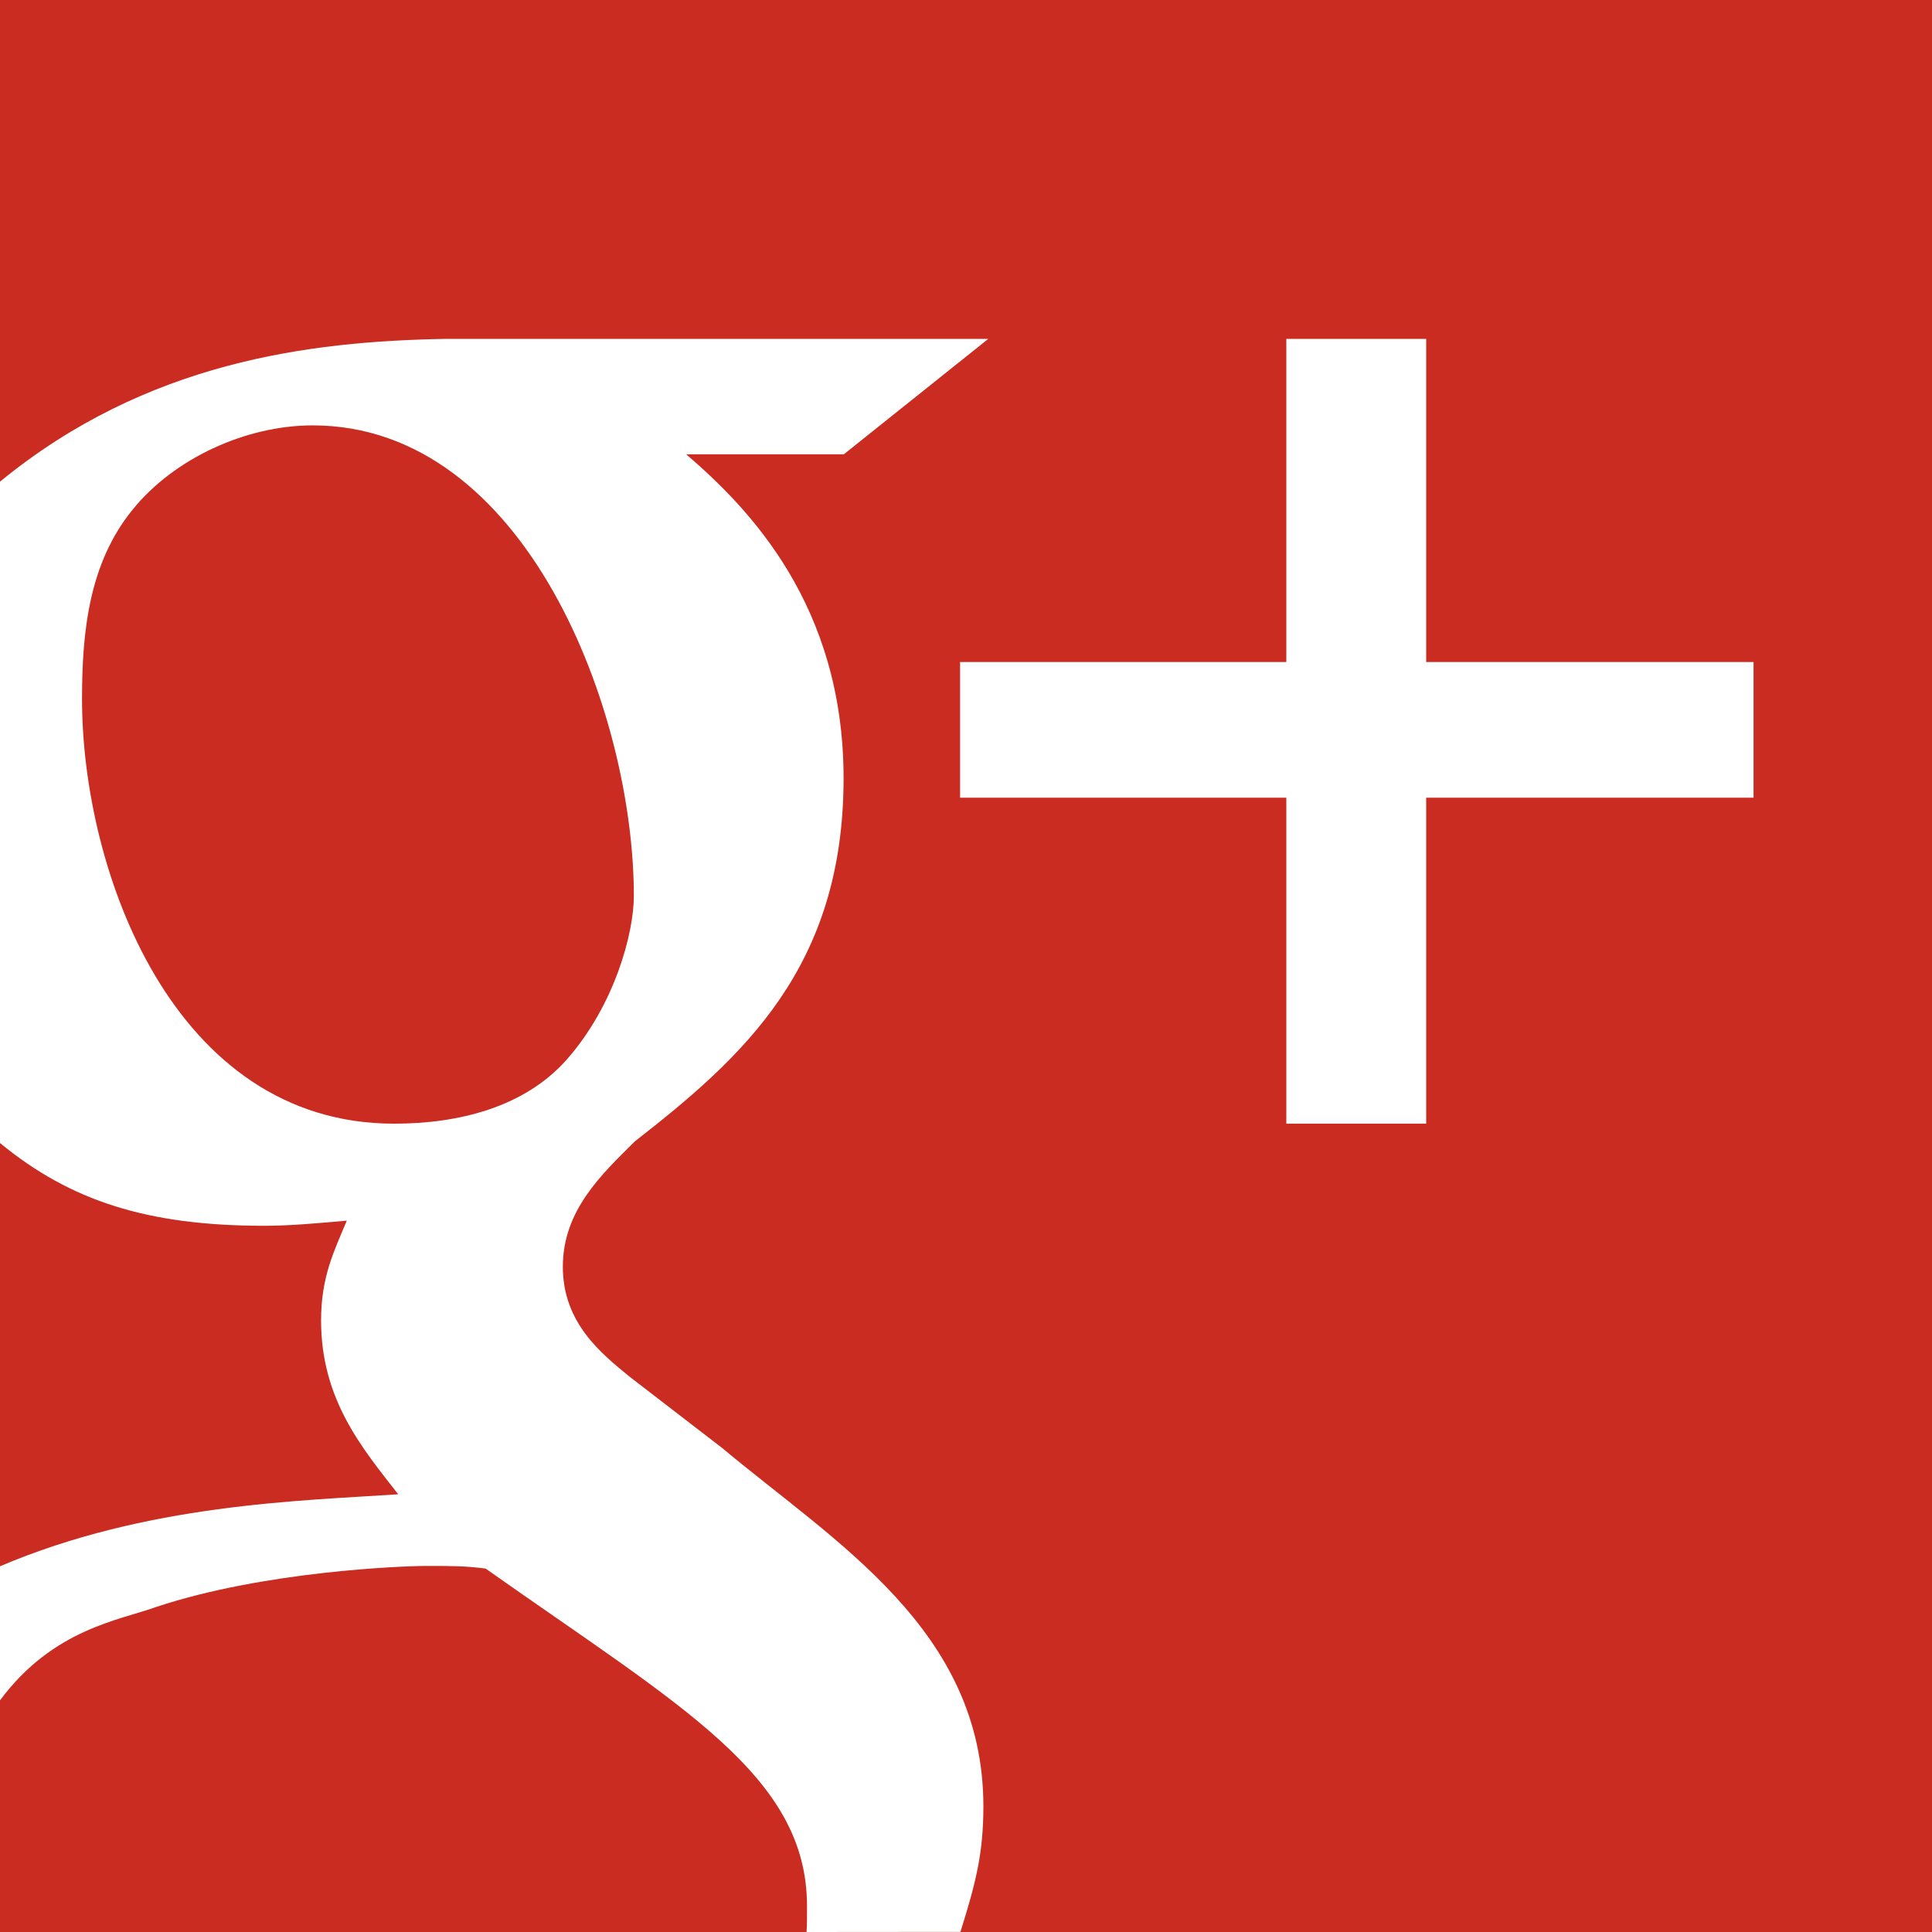
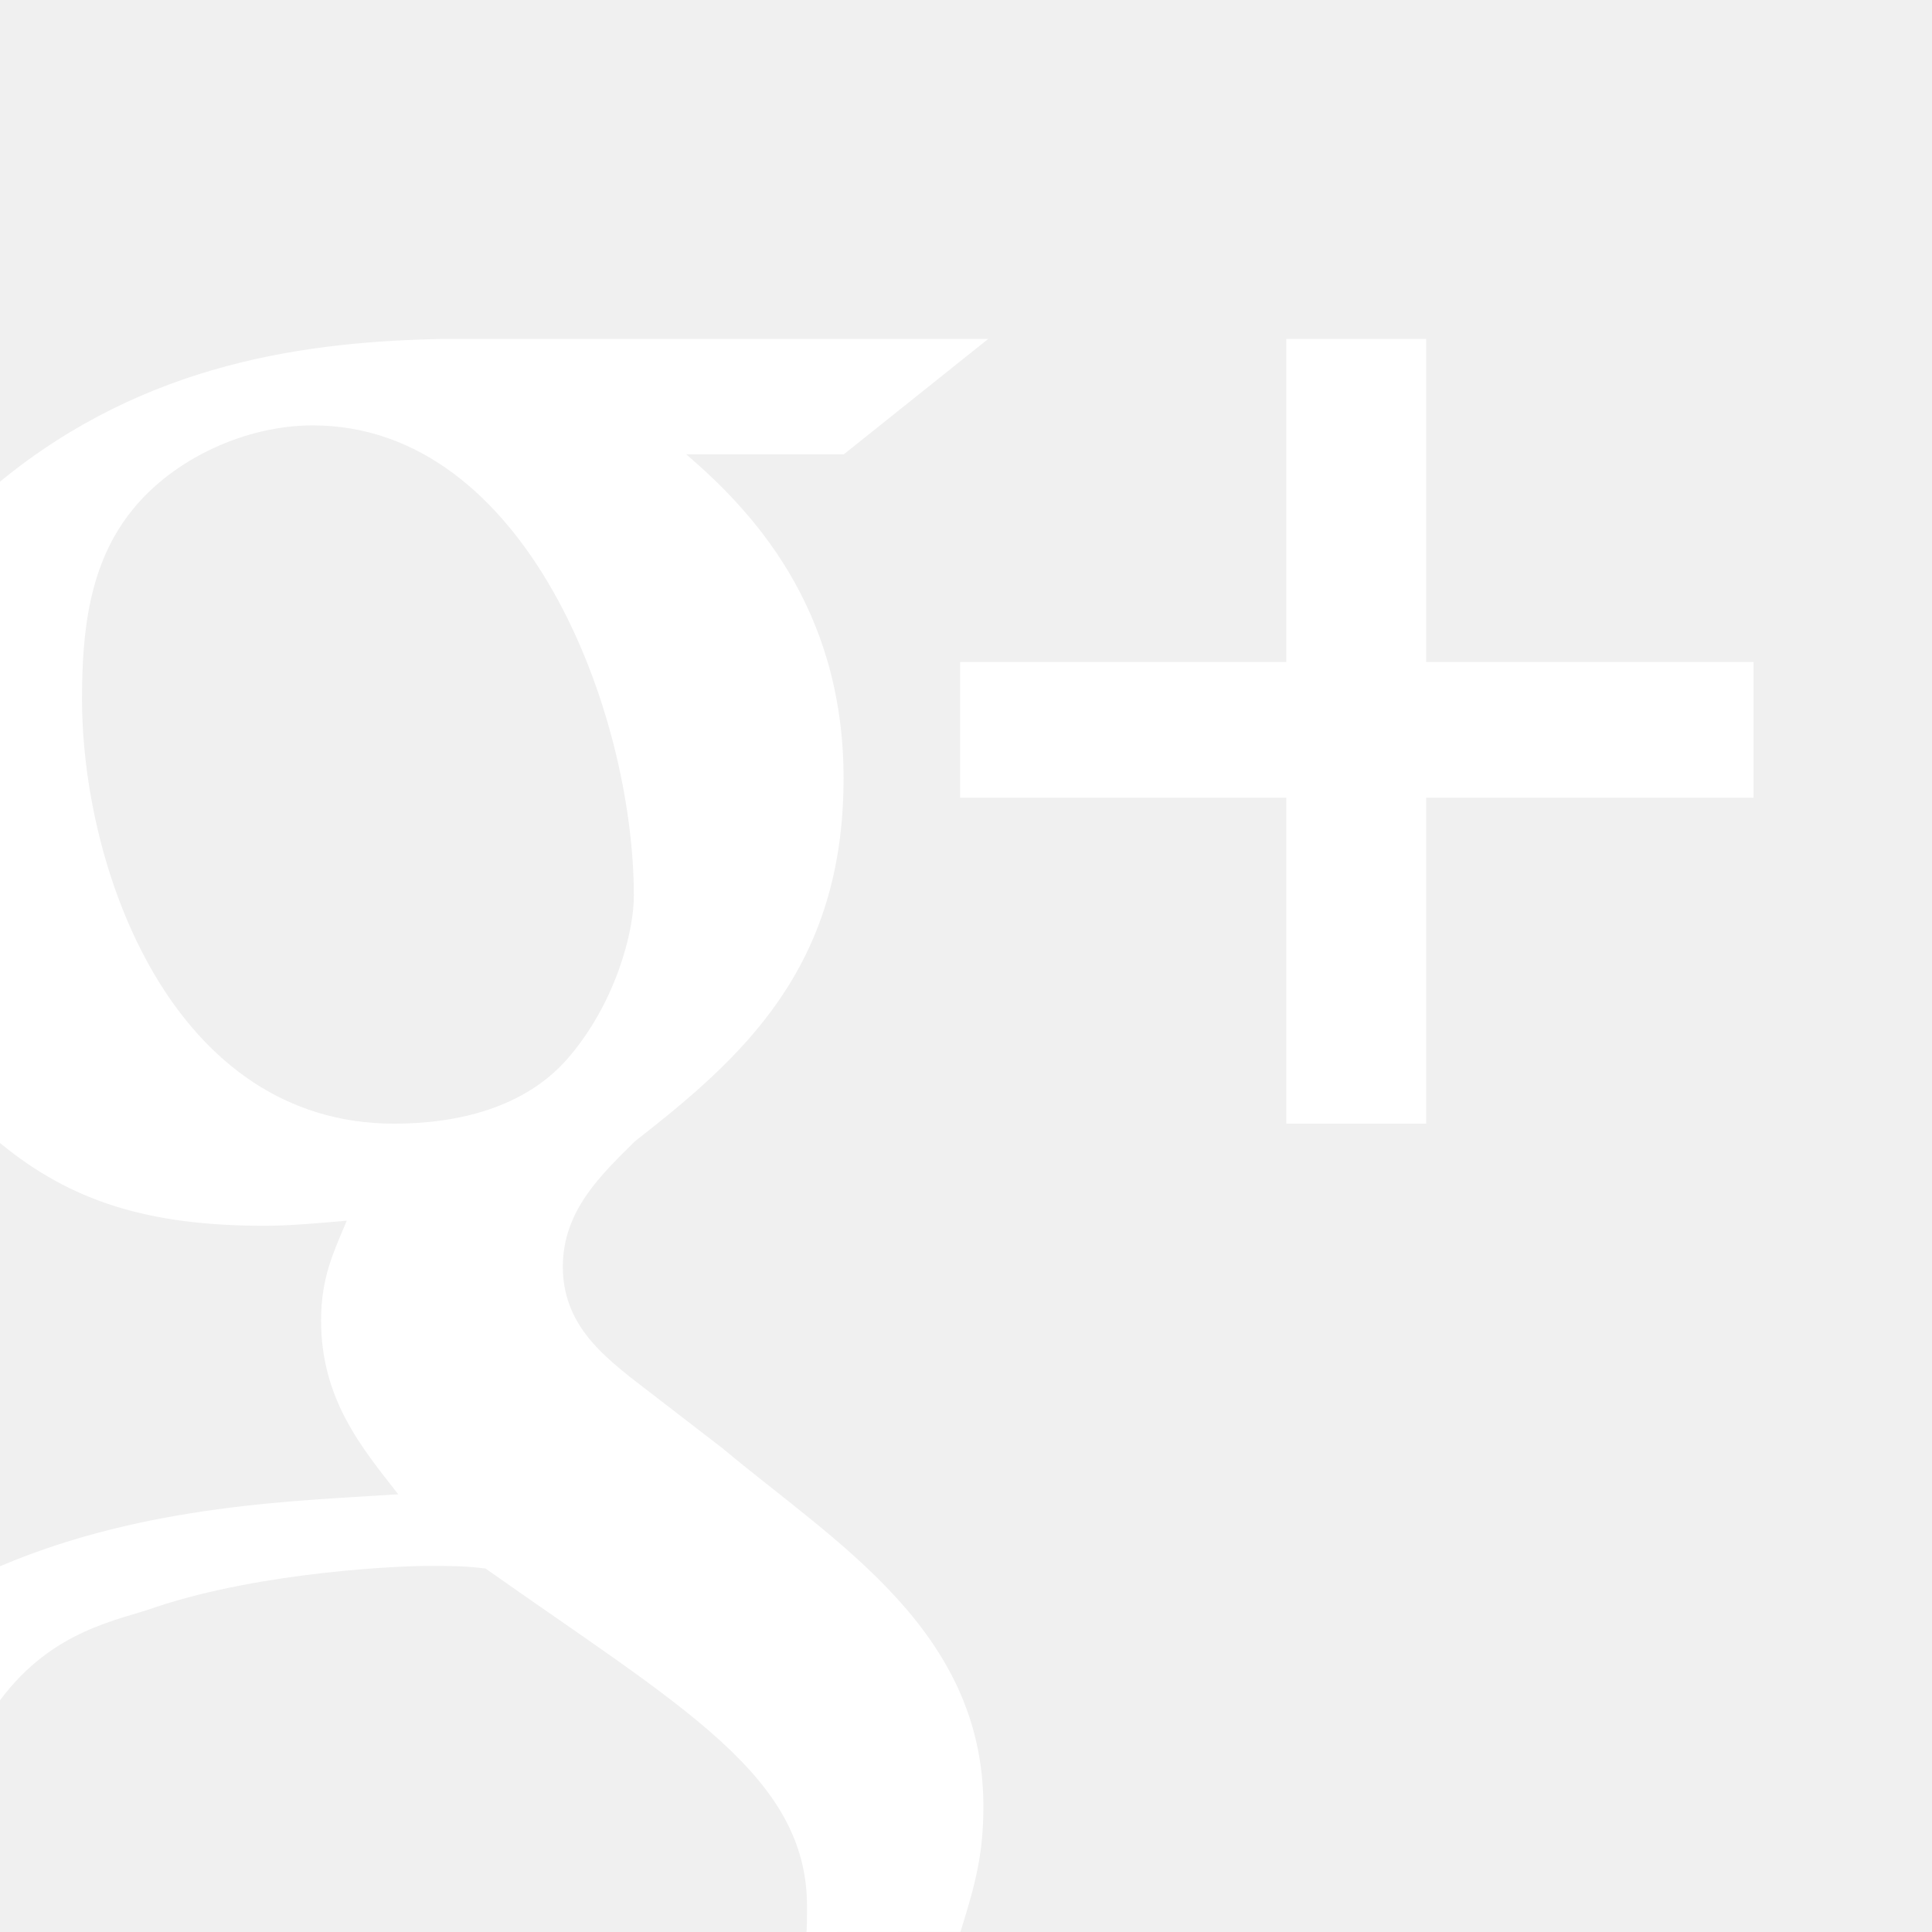
<svg xmlns="http://www.w3.org/2000/svg" version="1.1" id="Google_x2B_" x="0px" y="0px" width="90px" height="90px" viewBox="0 0 90 90" enable-background="new 0 0 90 90" xml:space="preserve">
-   <rect fill="#CB2C21" width="90" height="90" />
  <g>
    <polyline fill="#FFFFFF" points="59.922,15.787 66.437,15.787 66.437,30.84 81.687,30.84 81.687,37.16 66.437,37.16 66.437,52.345    59.922,52.345 59.922,37.16 44.725,37.16 44.725,30.84 59.922,30.84 59.922,15.787  " />
    <linearGradient id="SVGID_1_" gradientUnits="userSpaceOnUse" x1="-0.003" y1="89.998" x2="0.997" y2="89.998" gradientTransform="matrix(0 -7.421 7.421 0 -644.8547 99.7805)">
      <stop offset="0" style="stop-color:#F5F6F5" />
      <stop offset="1" style="stop-color:#FFFFFF" />
    </linearGradient>
    <path fill="url(#SVGID_1_)" d="M18.359,52.345c-10.307,0-14.538-11.802-14.538-19.78c0-3.104,0.313-6.315,2.352-8.818   c1.92-2.383,5.272-3.931,8.392-3.931c9.941,0,14.962,13.342,14.962,21.921c0,1.718-0.882,5.076-3.13,7.627   C24.424,51.589,21.354,52.345,18.359,52.345z M33.652,67.462l-4.32-3.328c-1.315-1.075-3.113-2.504-3.113-5.122   c0-2.625,1.797-4.296,3.354-5.842c5.033-3.925,9.724-8.102,9.724-16.916c0-8.046-4.39-12.564-7.331-15.091c0.987,0,7.343,0,7.343,0   l6.728-5.376H20.708C14.424,15.903,6.831,16.837,0,22.438v30.808c3.285,2.704,6.88,3.856,12.319,3.856   c1.202,0,2.515-0.123,3.836-0.239c-0.598,1.431-1.198,2.624-1.198,4.649c0,3.69,1.915,5.949,3.595,8.098   C13.971,69.917,6.842,70.053,0,72.963v6.246c2.473-3.329,5.556-3.727,7.287-4.354c5.032-1.669,11.505-1.908,12.588-1.908   c1.191,0,1.792,0,2.747,0.123c9.113,6.436,14.972,9.643,14.972,15.729c0,0.642,0.001,0.864-0.022,1.201l7.169-0.006   c0.705-2.248,1.069-3.643,1.069-5.845C45.81,75.928,38.922,71.871,33.652,67.462" />
  </g>
</svg>
